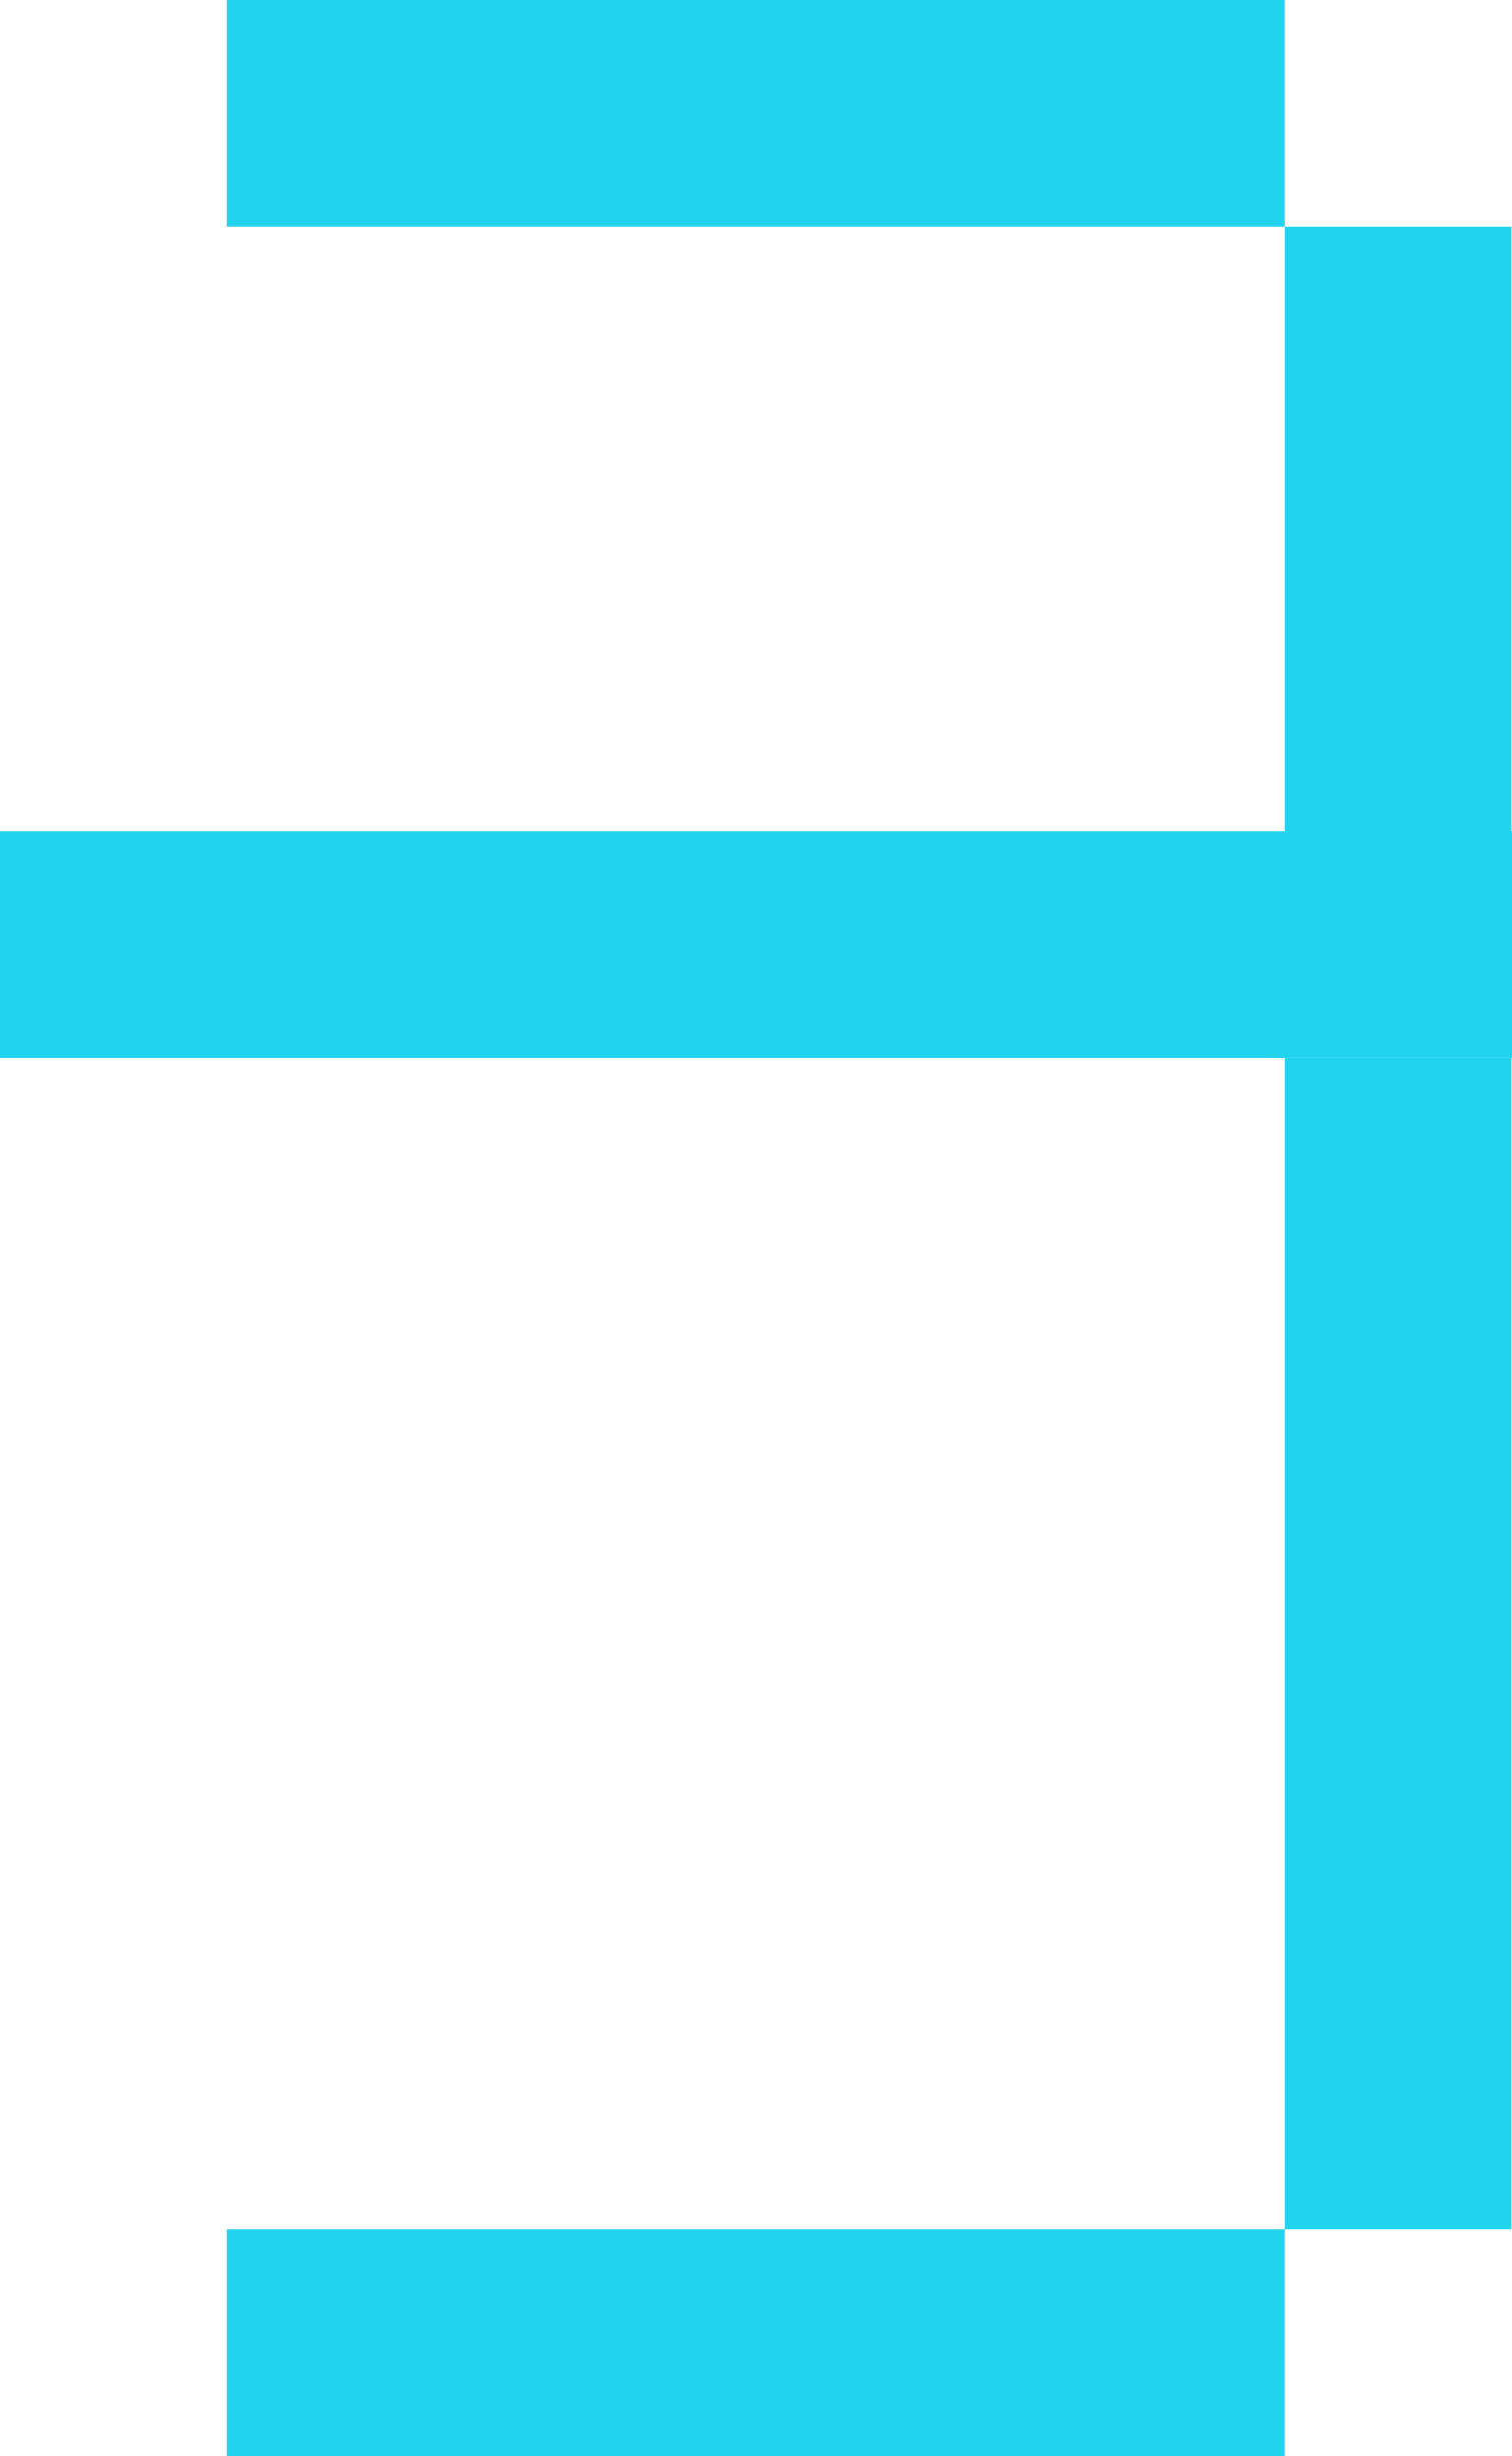
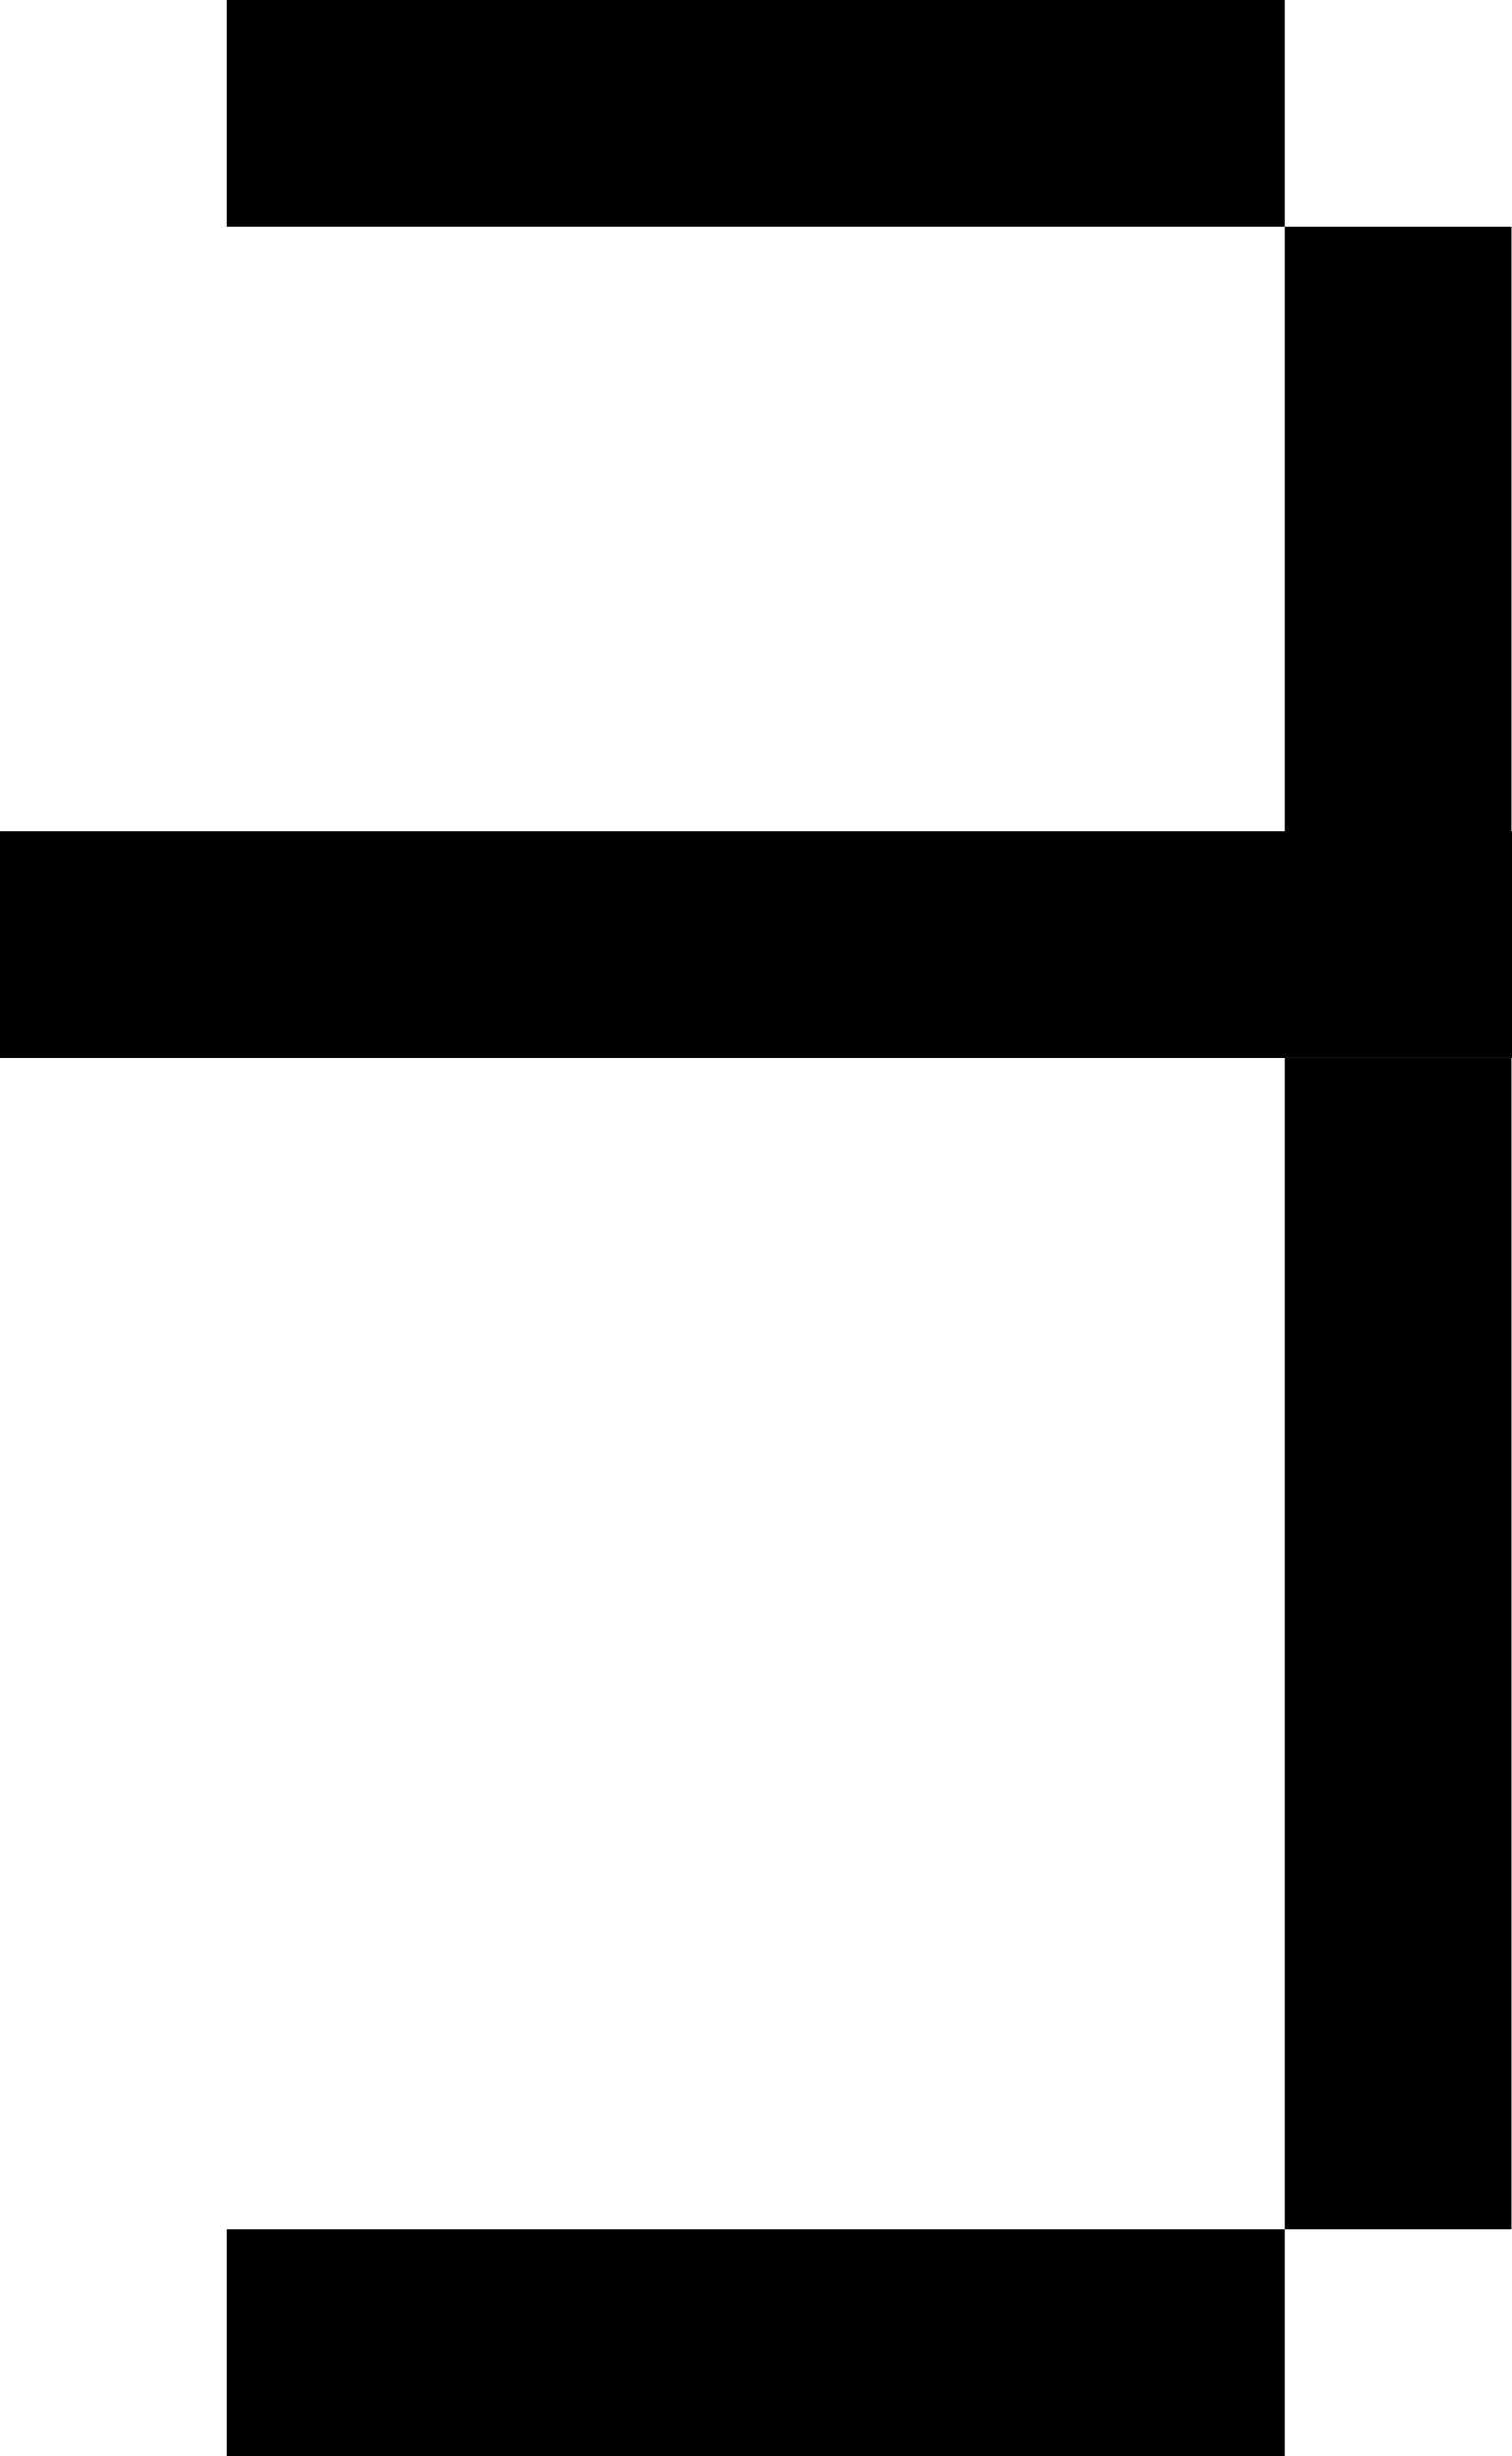
- <svg xmlns="http://www.w3.org/2000/svg" viewBox="0 0 40 65" width="40" height="65">
-   <rect x="6" y="0" width="28" height="6" fill="#22D3EE" />
-   <rect x="-4" y="22" width="48" height="6" fill="#22D3EE" />
-   <rect x="6" y="59" width="28" height="6" fill="#22D3EE" />
-   <rect x="34" y="6" width="6" height="19" fill="#22D3EE" />
-   <rect x="34" y="28" width="6" height="31" fill="#22D3EE" />
+ <svg xmlns="http://www.w3.org/2000/svg" viewBox="0 0 40 65" width="40" height="65" fill="currentColor">
+   <rect x="6" y="0" width="28" height="6" />
+   <rect x="-4" y="22" width="48" height="6" />
+   <rect x="6" y="59" width="28" height="6" />
+   <rect x="34" y="6" width="6" height="19" />
+   <rect x="34" y="28" width="6" height="31" />
</svg>
